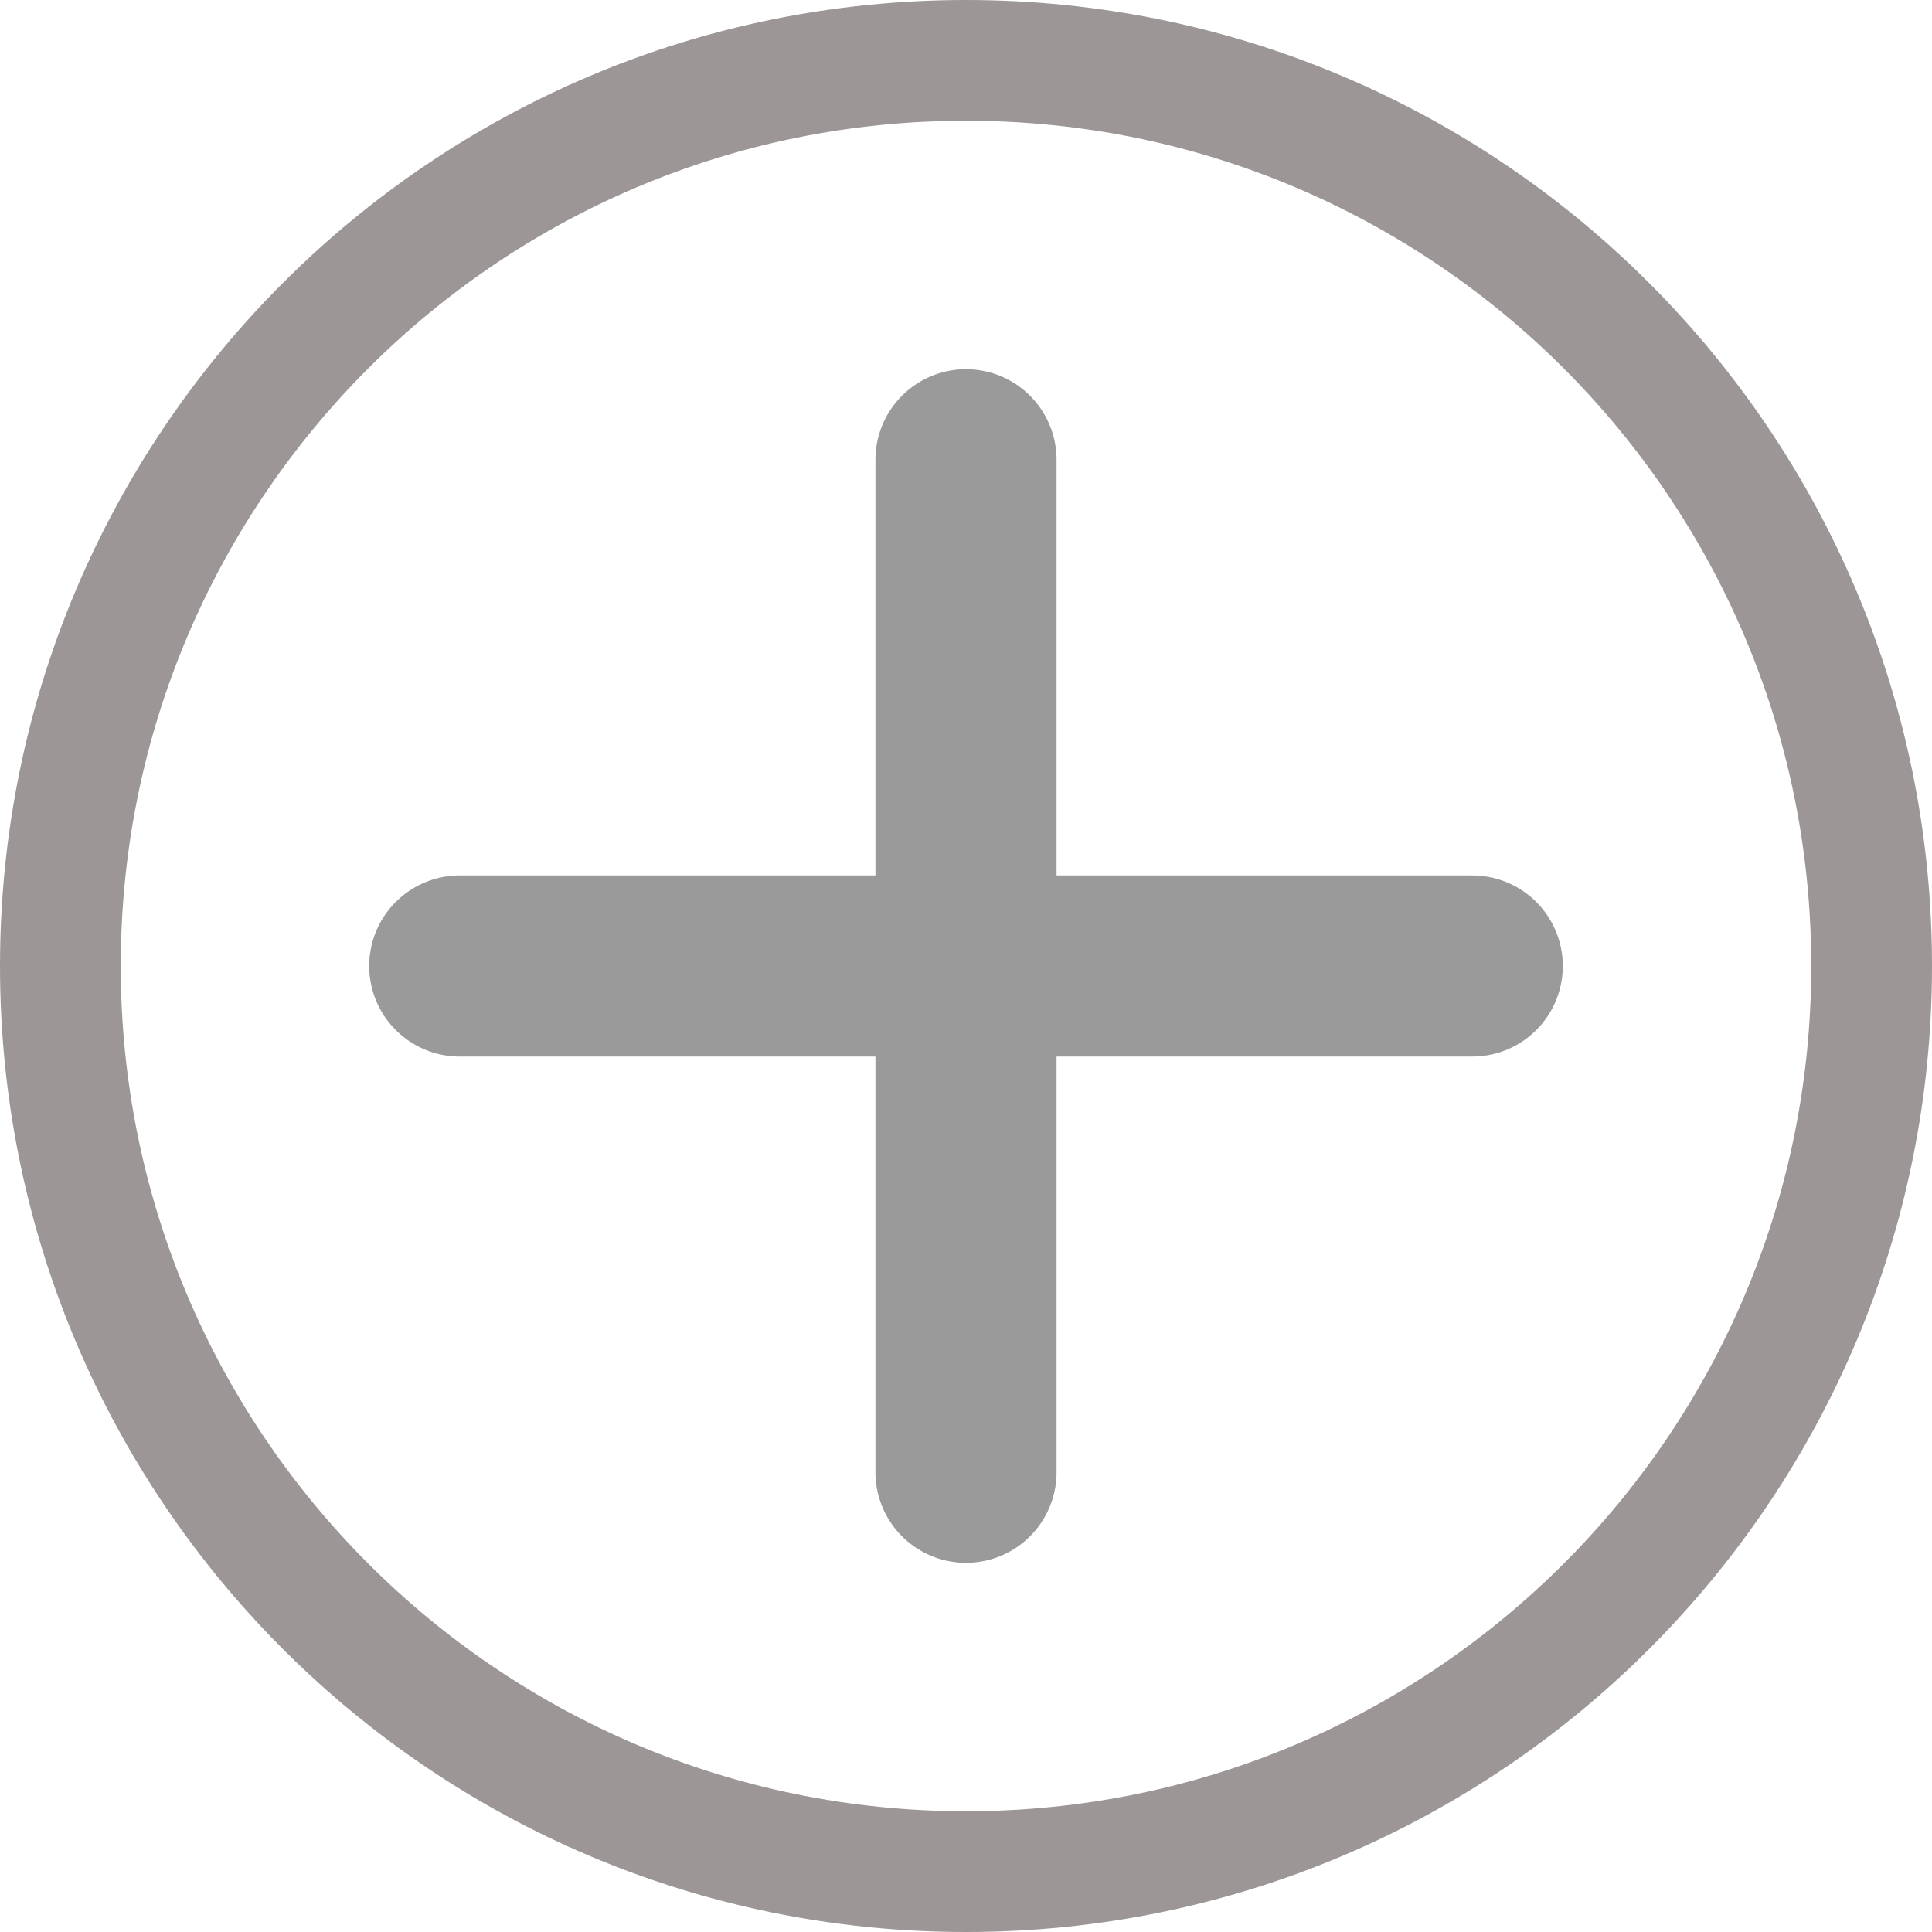
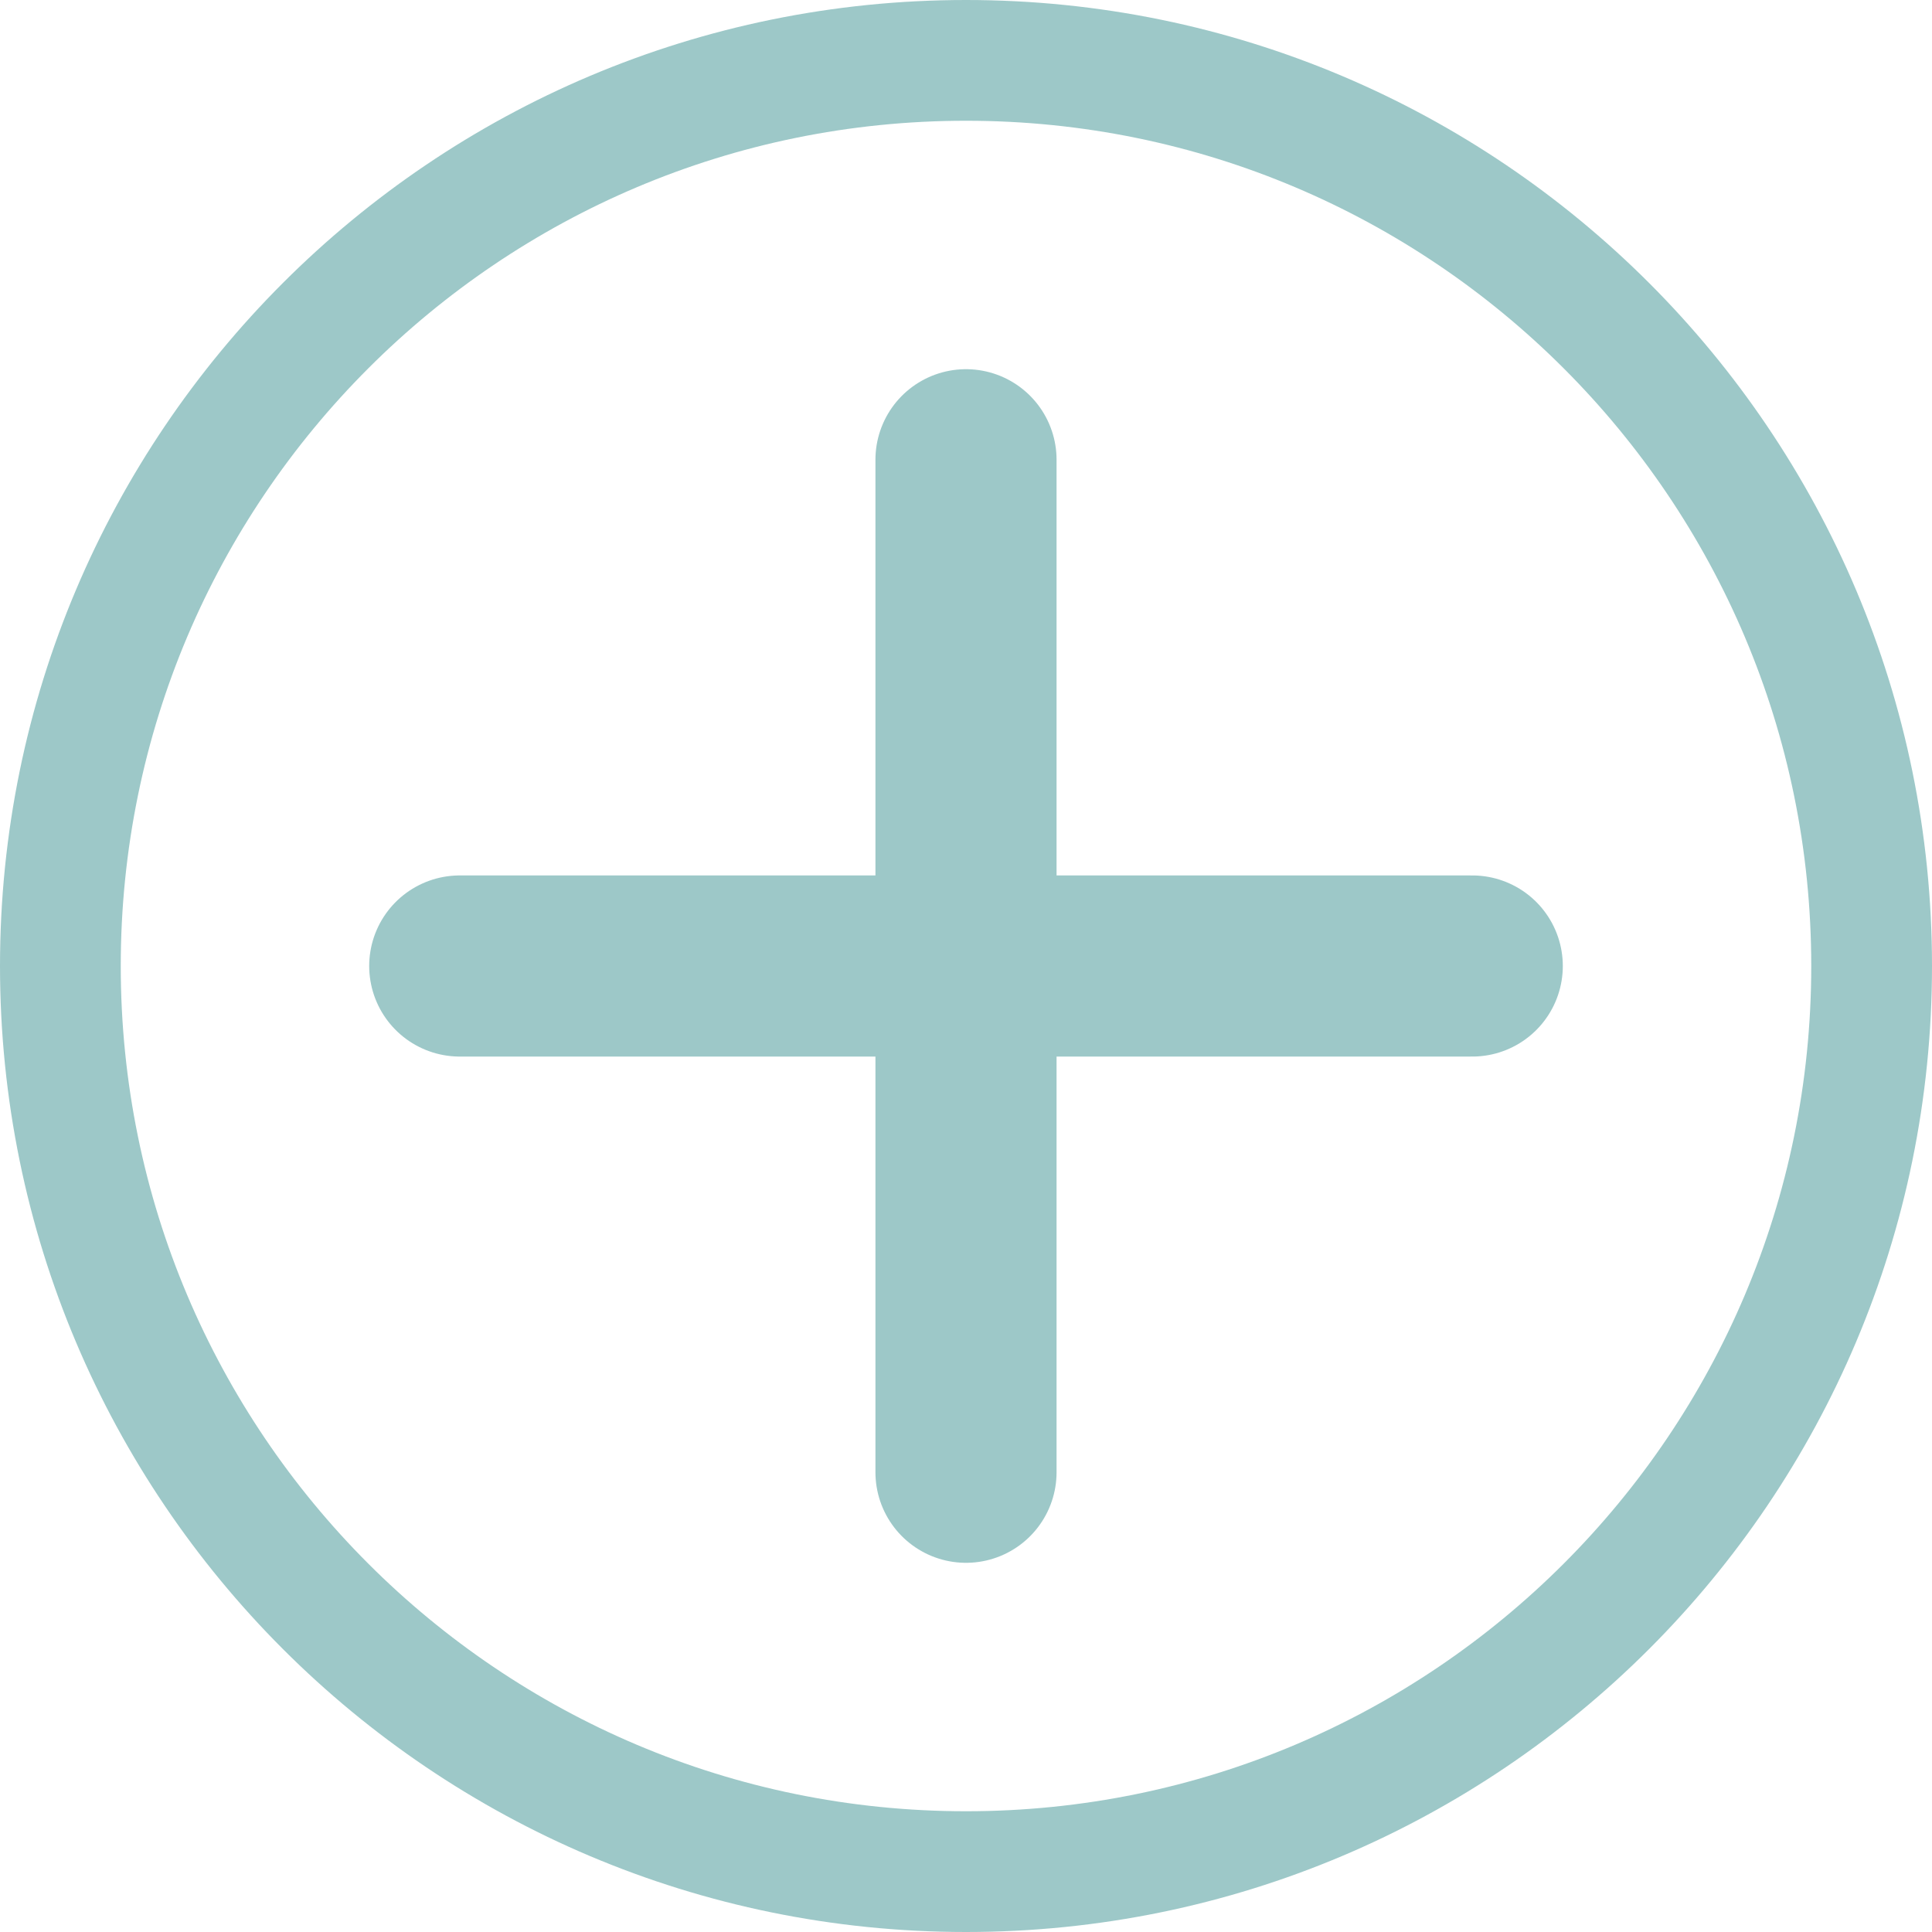
<svg xmlns="http://www.w3.org/2000/svg" width="32" height="32" viewBox="0 0 32 32">
  <g id="Group_2026" data-name="Group 2026" transform="translate(-1002 -163)">
    <g id="Group_2025" data-name="Group 2025" transform="translate(735.615 -20.696)">
-       <path id="Path_48564" data-name="Path 48564" d="M30,12V28.77" transform="translate(252.385 179.311)" fill="none" stroke="#9a9a9a" stroke-linecap="round" stroke-linejoin="round" stroke-width="3" />
-       <path id="Path_48565" data-name="Path 48565" d="M42.27,16.5H25.5" transform="translate(248.5 183.196)" fill="none" stroke="#9a9a9a" stroke-linecap="round" stroke-linejoin="round" stroke-width="3" />
+       <path id="Path_48564" data-name="Path 48564" d="M30,12V28.77" transform="translate(252.385 179.311)" fill="none" stroke="#9dc8c8" stroke-linecap="round" stroke-linejoin="round" stroke-width="3" />
+       <path id="Path_48565" data-name="Path 48565" d="M42.27,16.5H25.5" transform="translate(248.5 183.196)" fill="none" stroke="#9dc8c8" stroke-linecap="round" stroke-linejoin="round" stroke-width="3" />
    </g>
-     <g id="Ellipse_2108" data-name="Ellipse 2108" transform="translate(1002 163)" fill="none" stroke="#9c9696" stroke-width="2">
+     <g id="Ellipse_2108" data-name="Ellipse 2108" transform="translate(1002 163)" fill="none" stroke="#9dc8c8" stroke-width="2">
      <circle cx="16" cy="16" r="16" stroke="none" />
      <circle cx="16" cy="16" r="15" fill="none" />
    </g>
  </g>
</svg>
